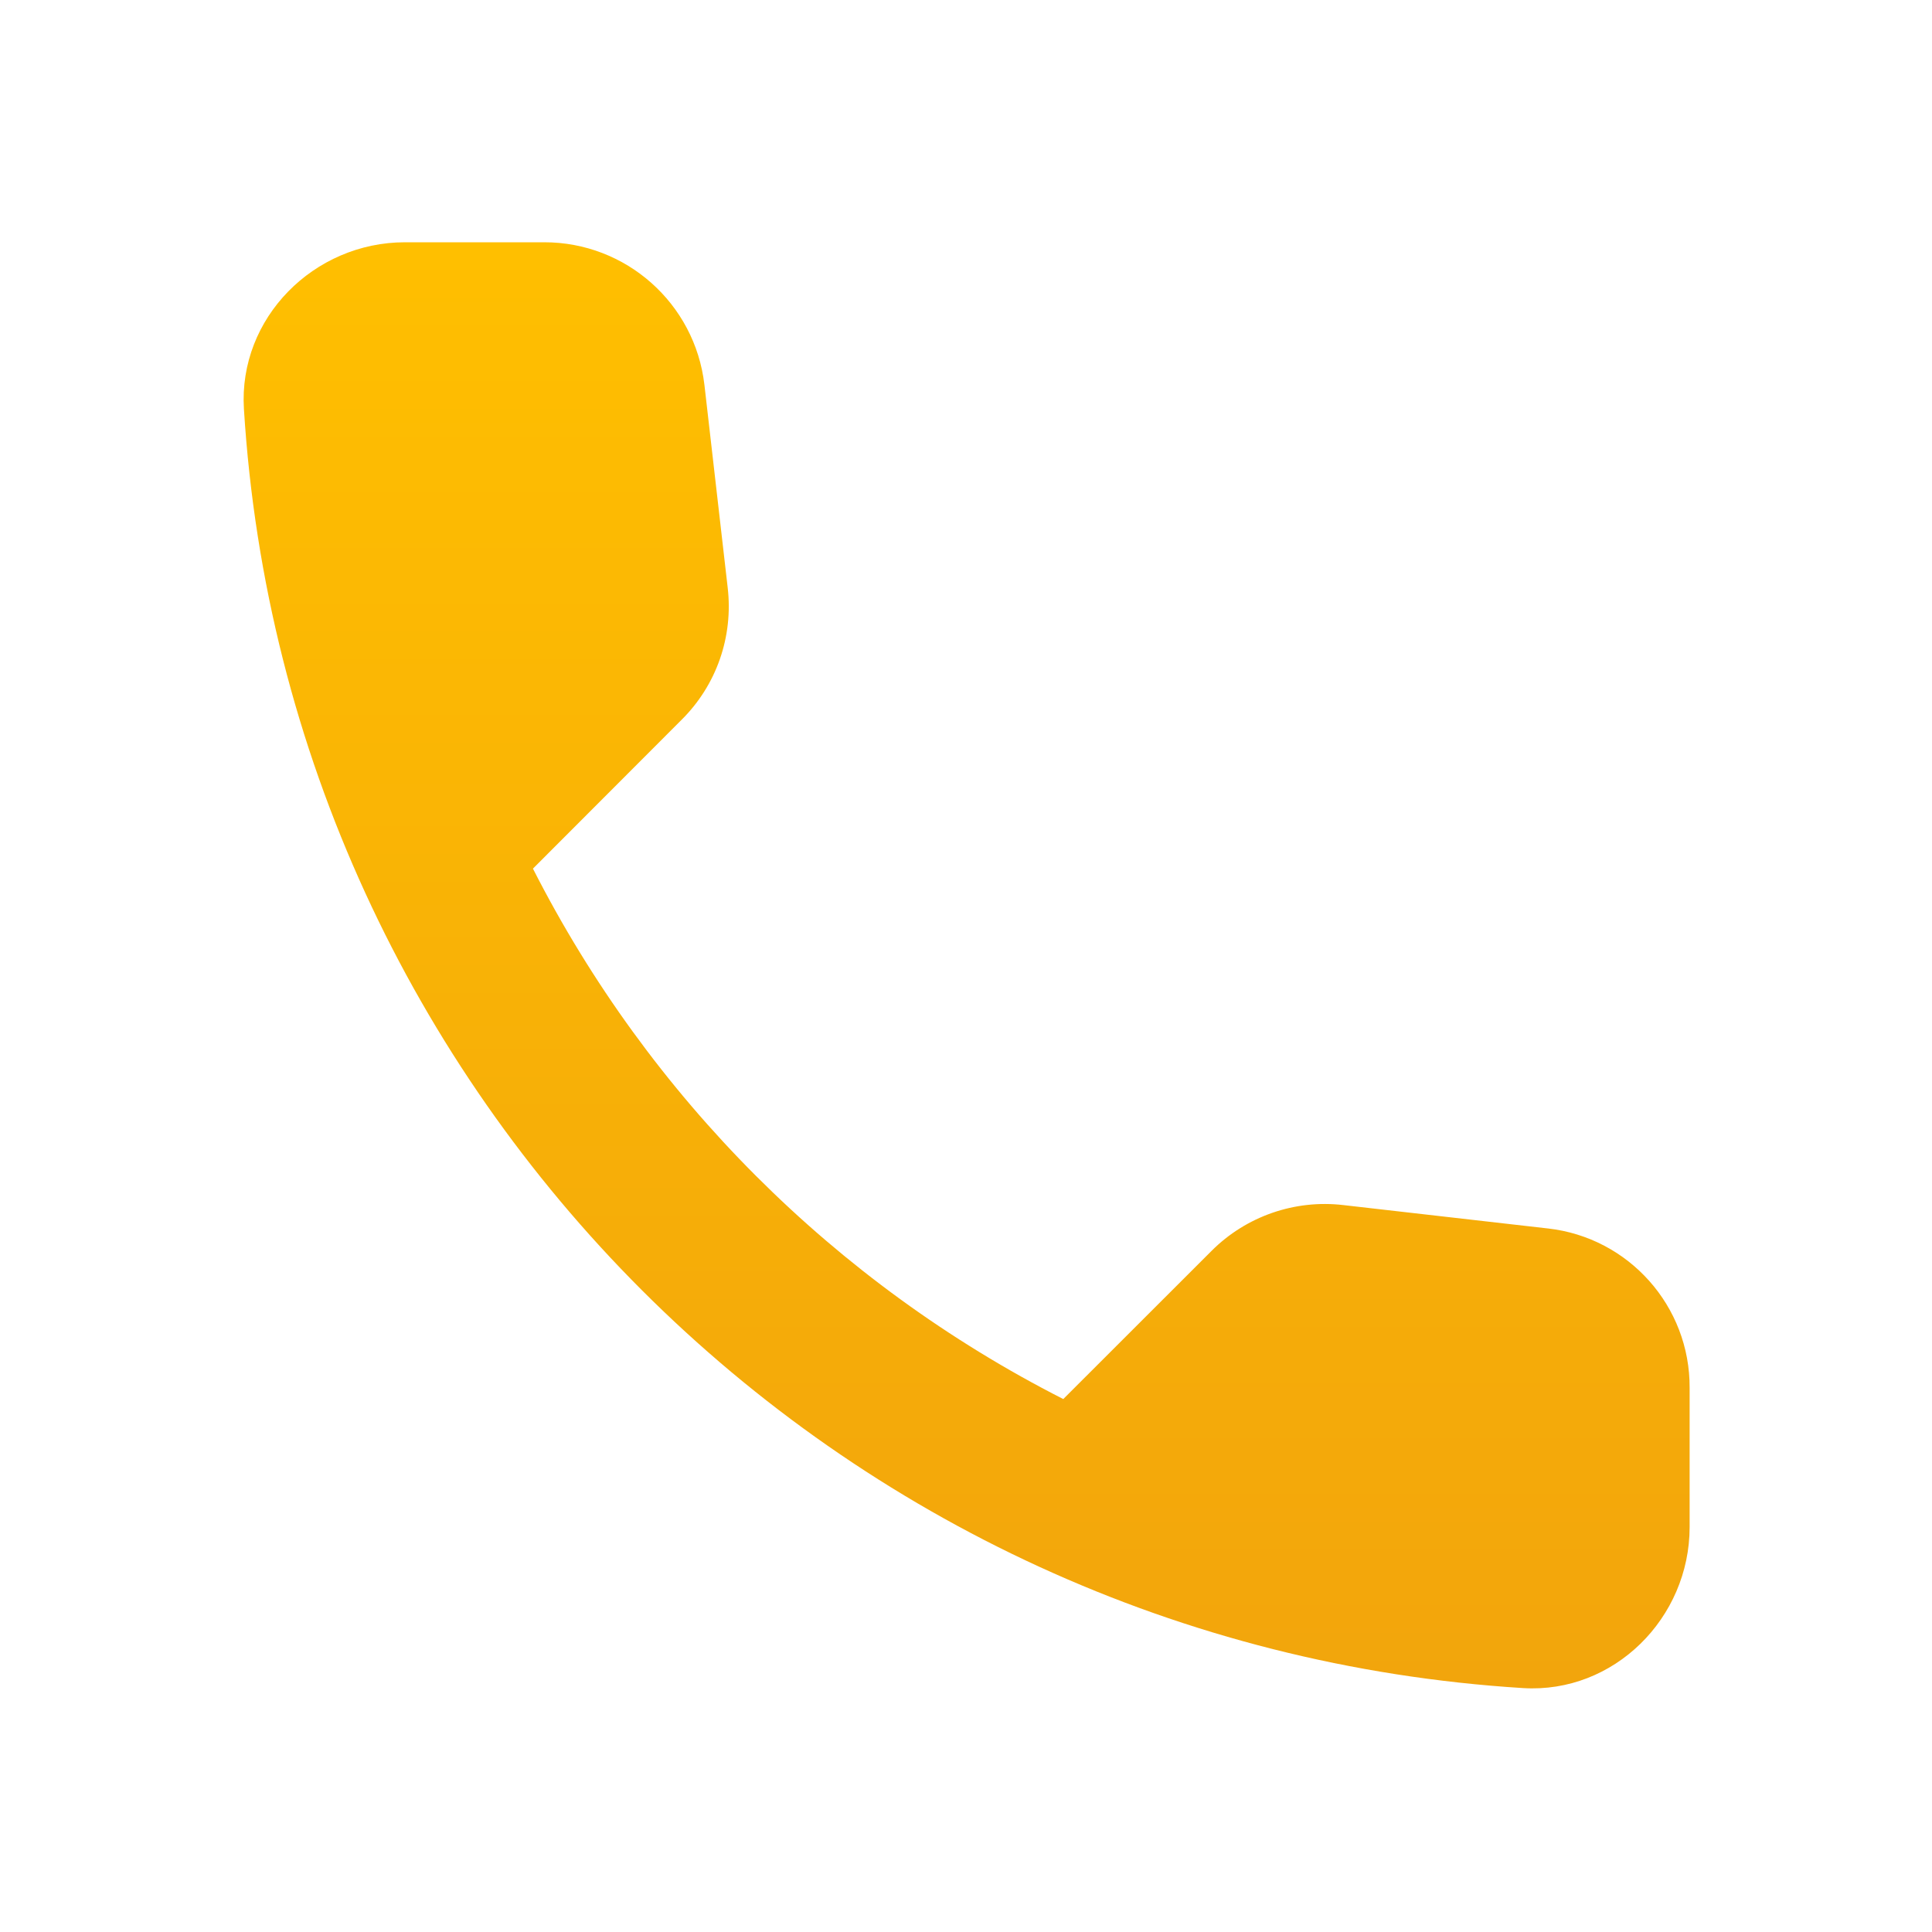
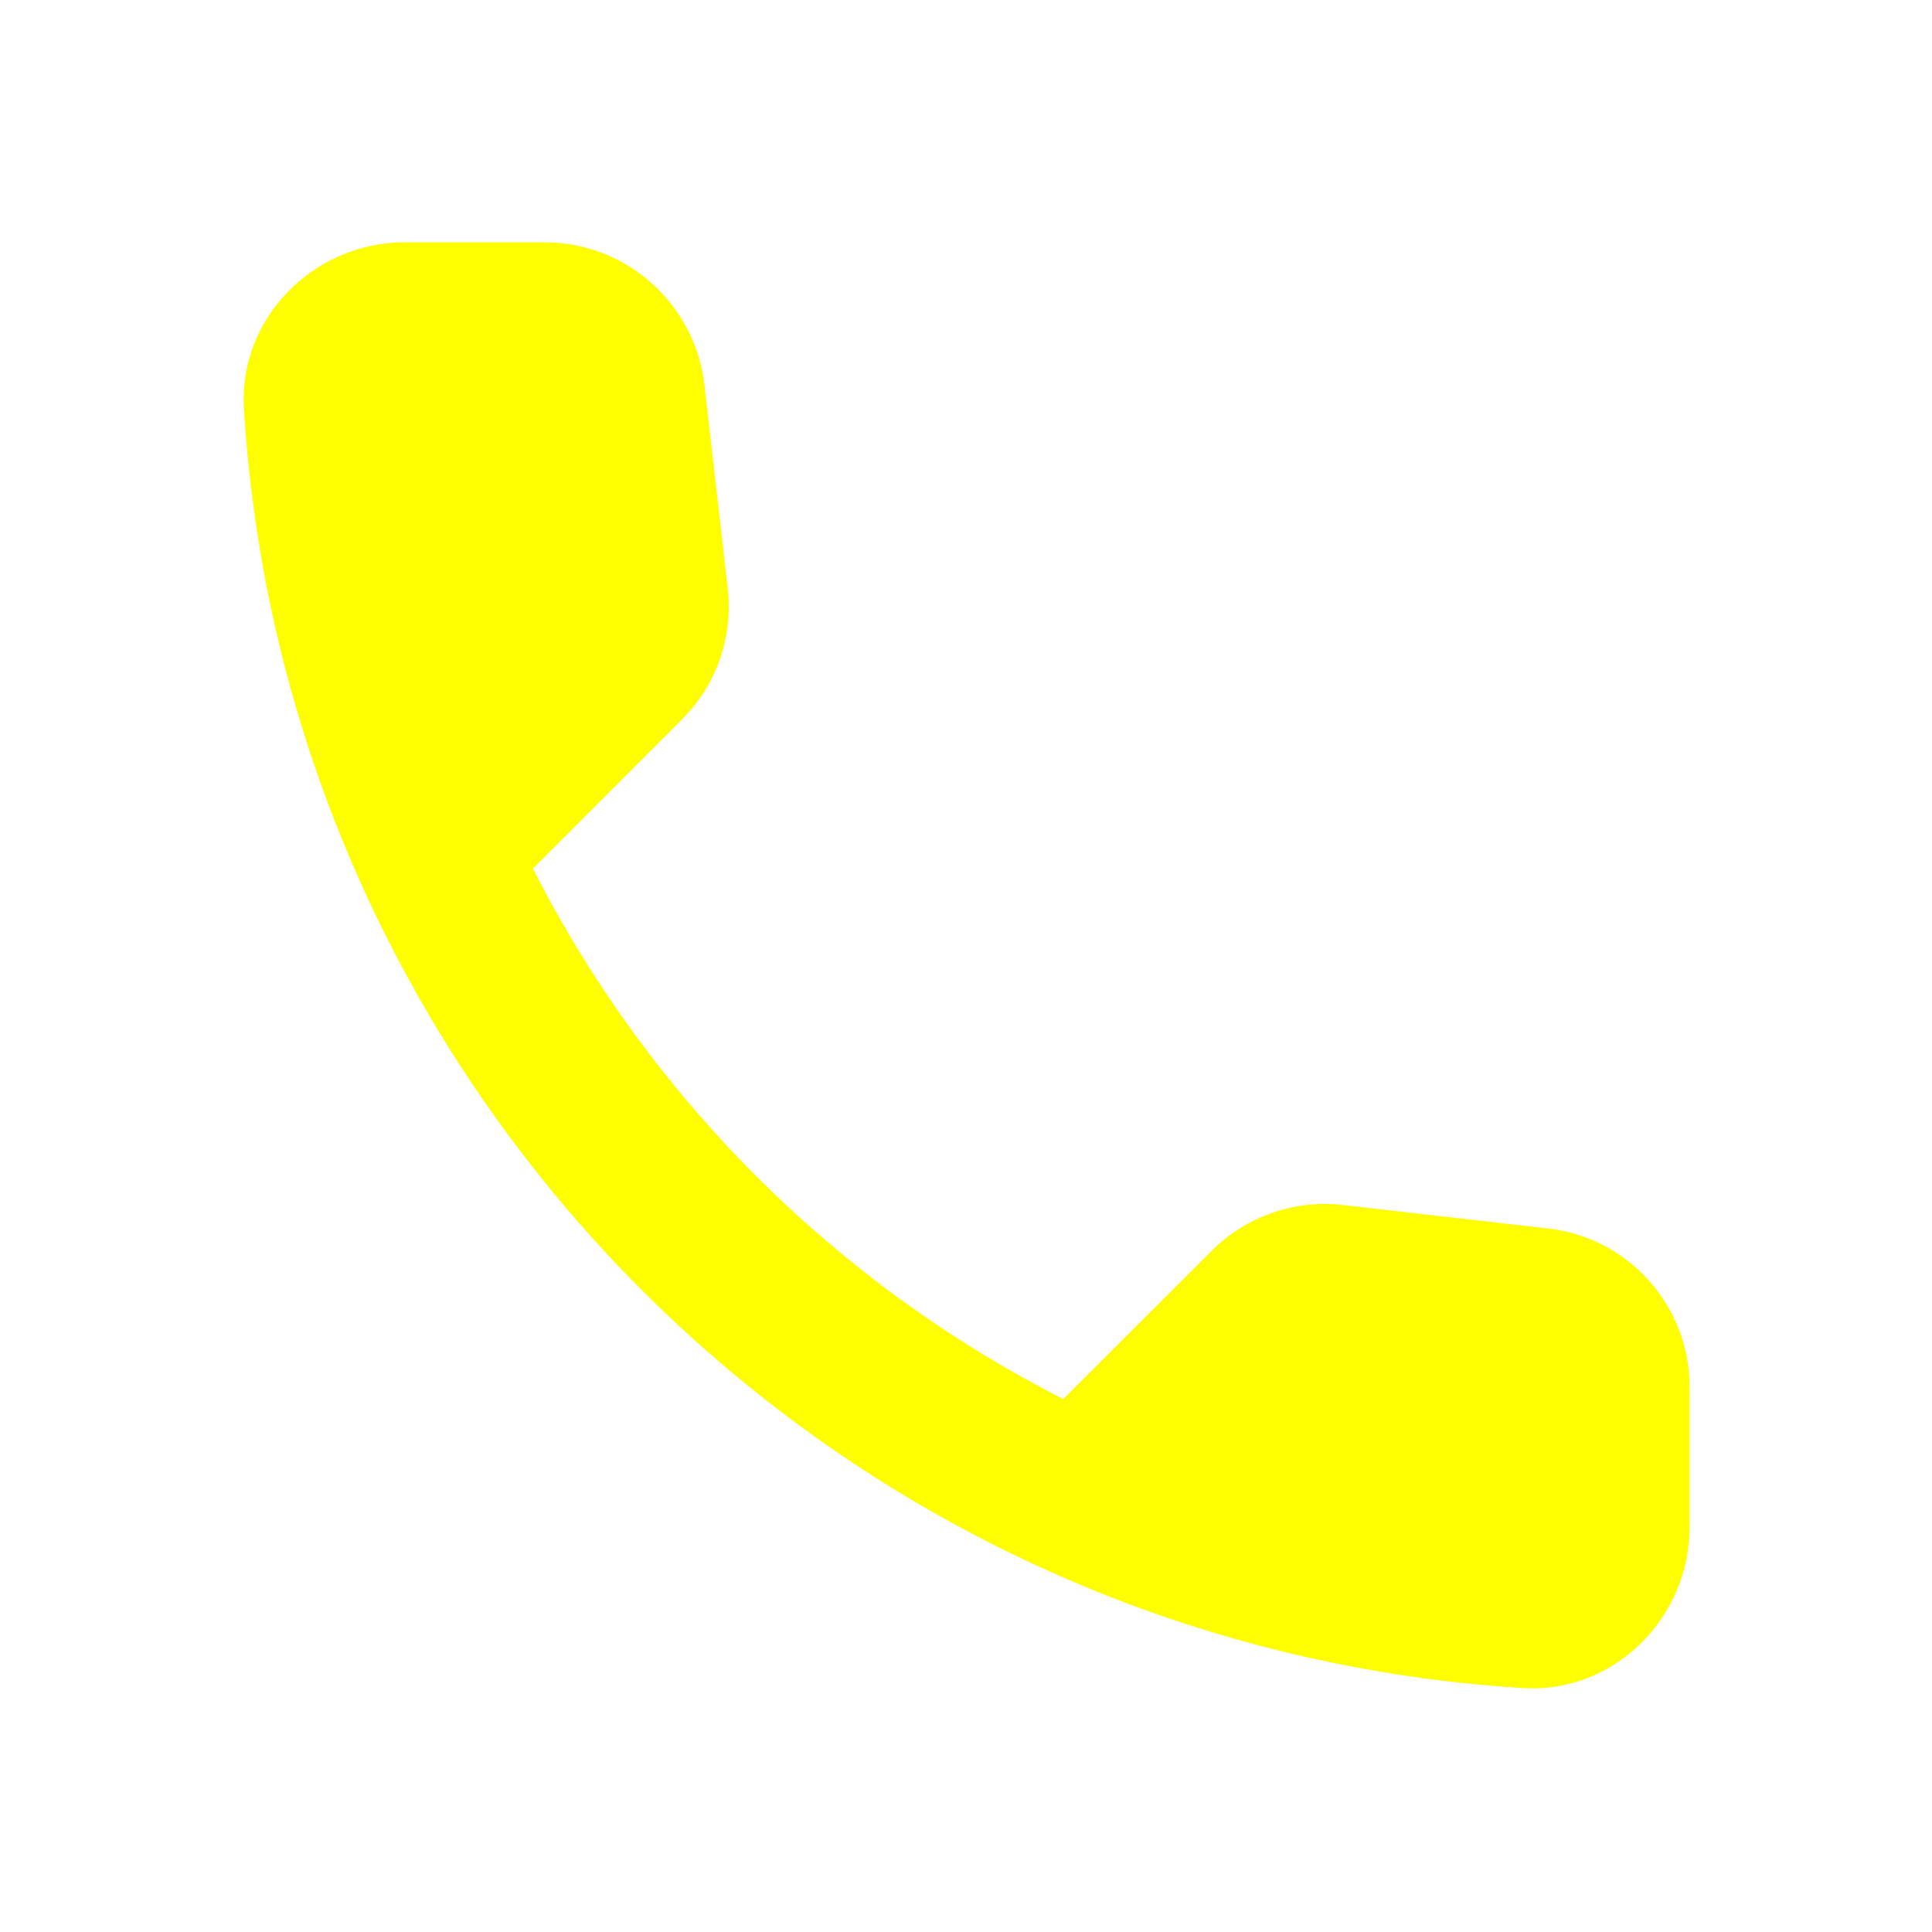
<svg xmlns="http://www.w3.org/2000/svg" width="20" height="20" fill="none">
  <path d="m16.024 12.717-2.117-.242a1.657 1.657 0 0 0-1.366.475l-1.534 1.533a12.538 12.538 0 0 1-5.49-5.491l1.54-1.542c.36-.358.535-.858.476-1.367l-.241-2.1a1.668 1.668 0 0 0-1.66-1.475h-1.44c-.942 0-1.725.784-1.667 1.725.442 7.117 6.133 12.8 13.242 13.242.94.058 1.724-.725 1.724-1.667v-1.441a1.652 1.652 0 0 0-1.466-1.65Z" fill="url(#a)" />
  <defs>
    <linearGradient id="a" x1="10.007" y1="2.508" x2="10.007" y2="17.478" gradientUnits="userSpaceOnUse">
-       <stop stop-color="#FFBF00" />
-       <stop offset="1" stop-color="#F2A50C" />
+       <stop stop-color="#fffe00" />
+       <stop offset="1" stop-color="#fffe00" />
    </linearGradient>
  </defs>
</svg>
